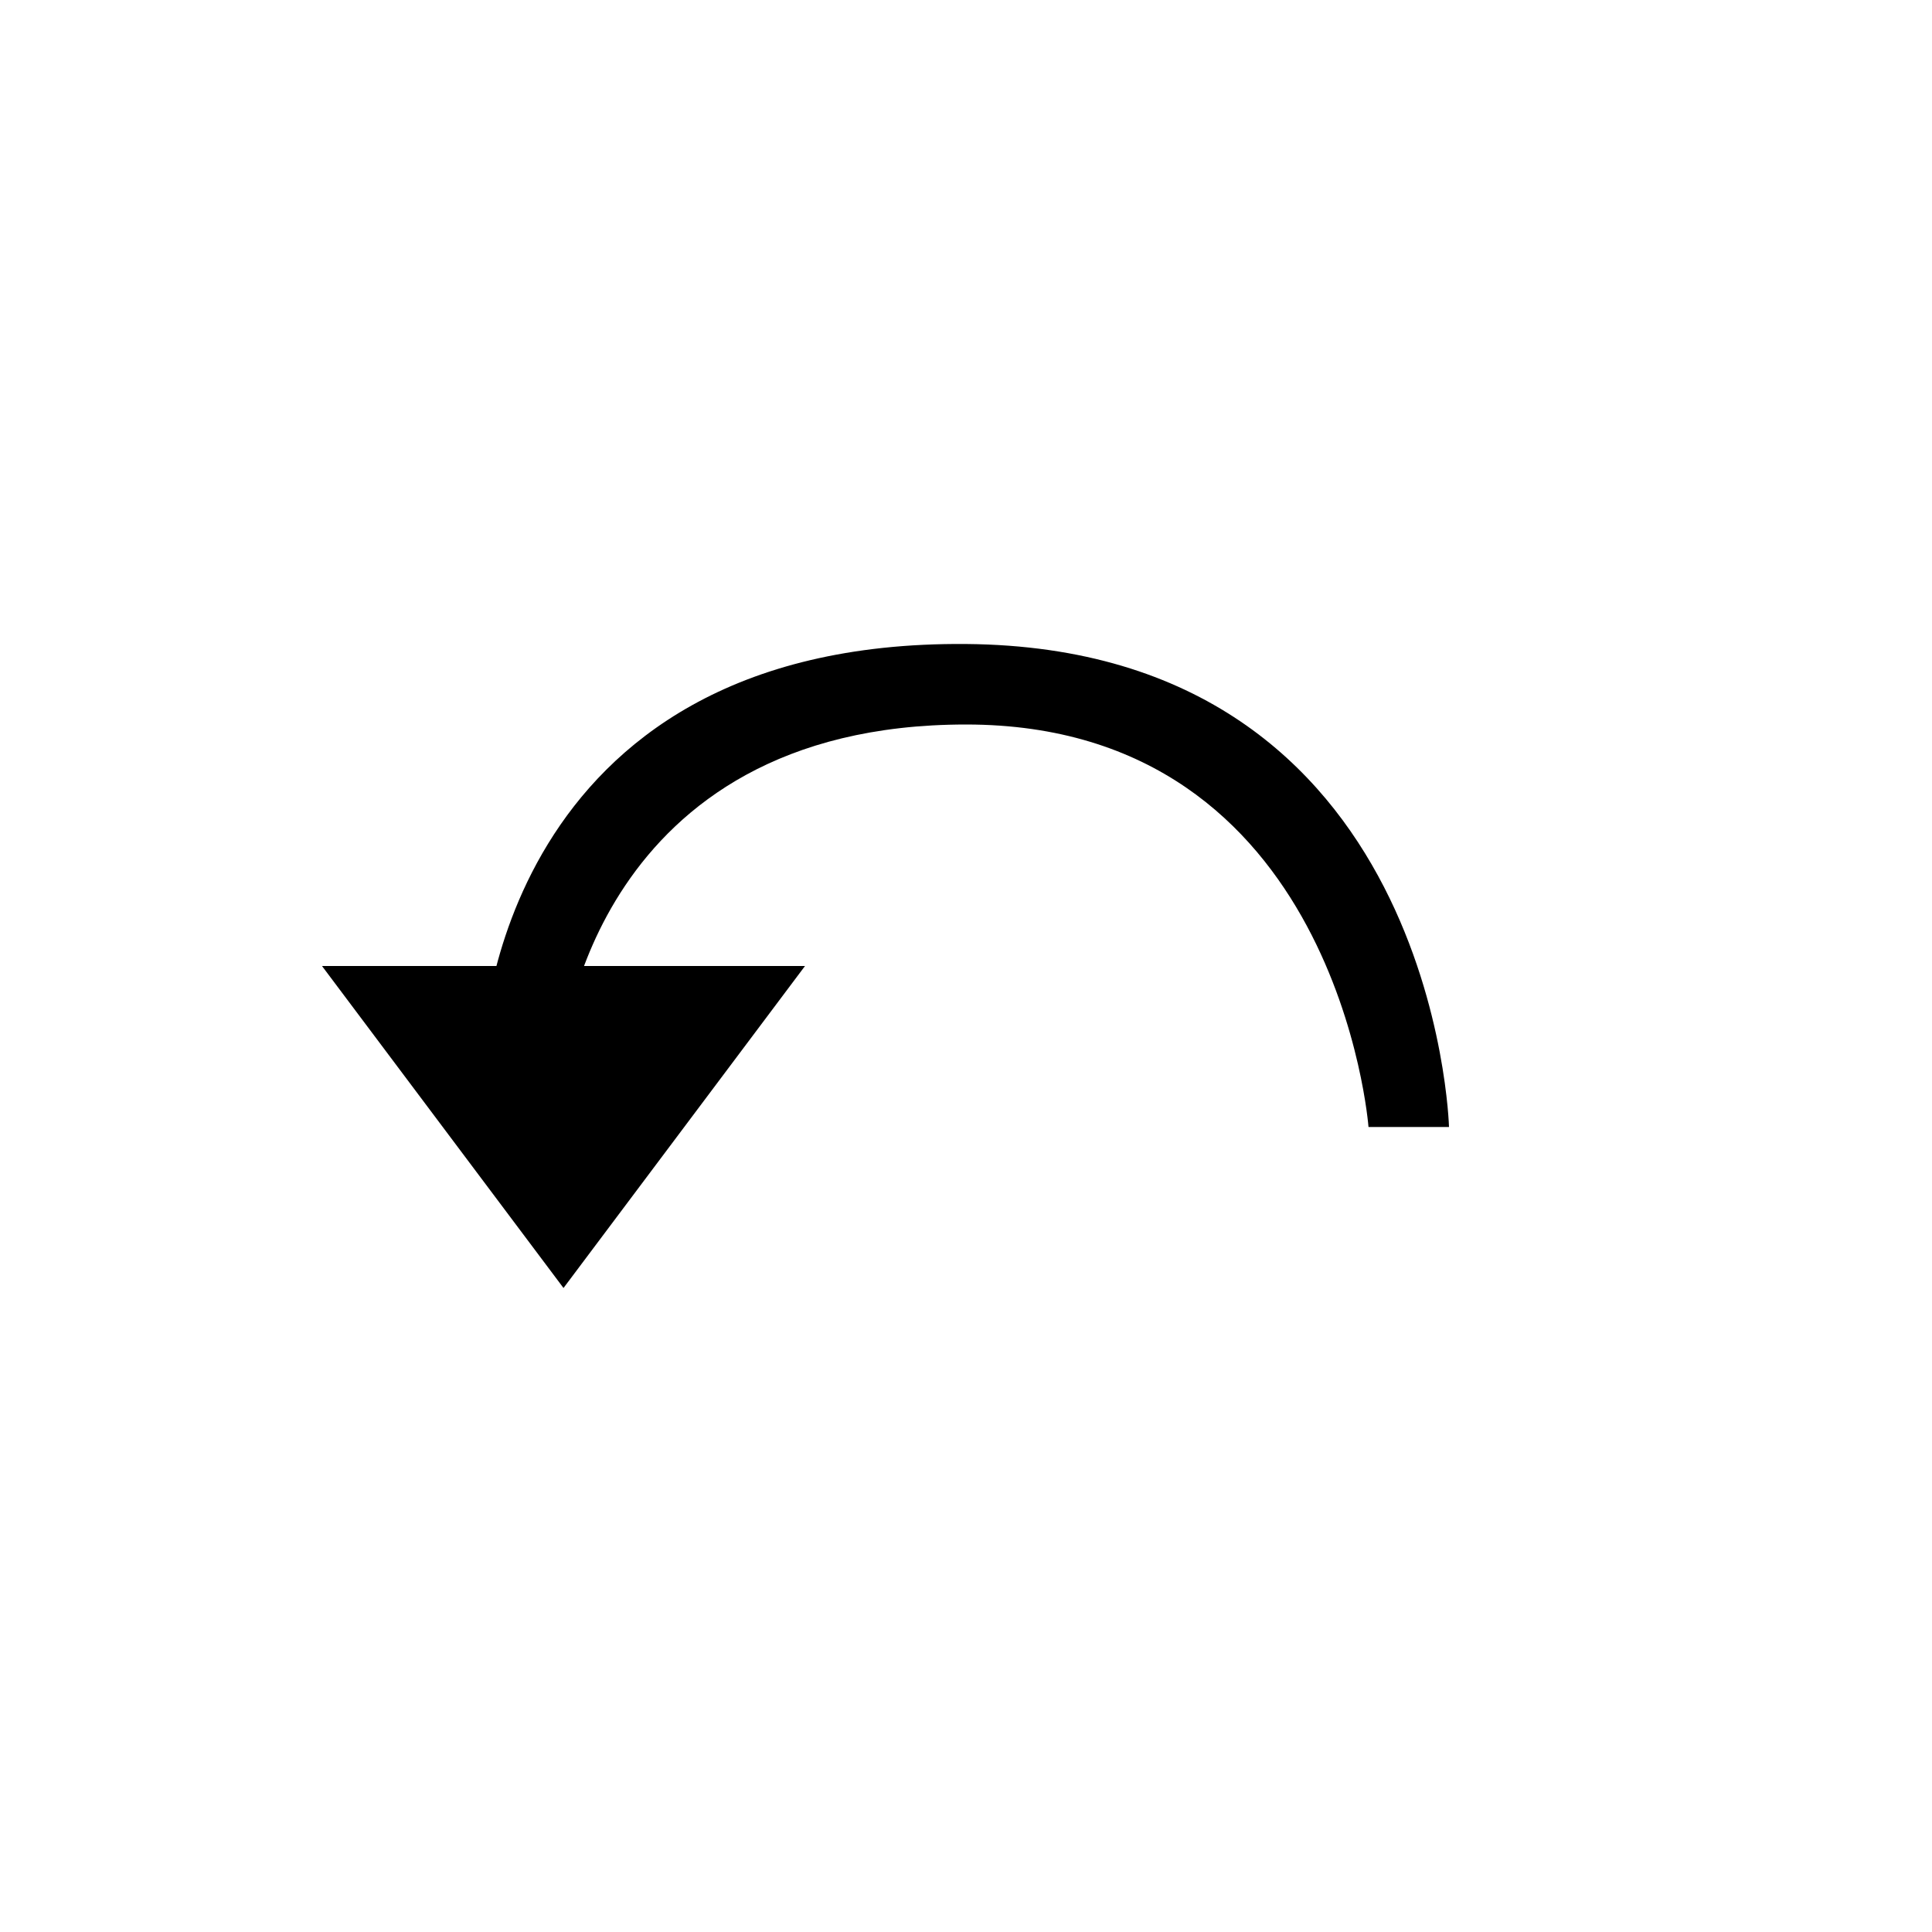
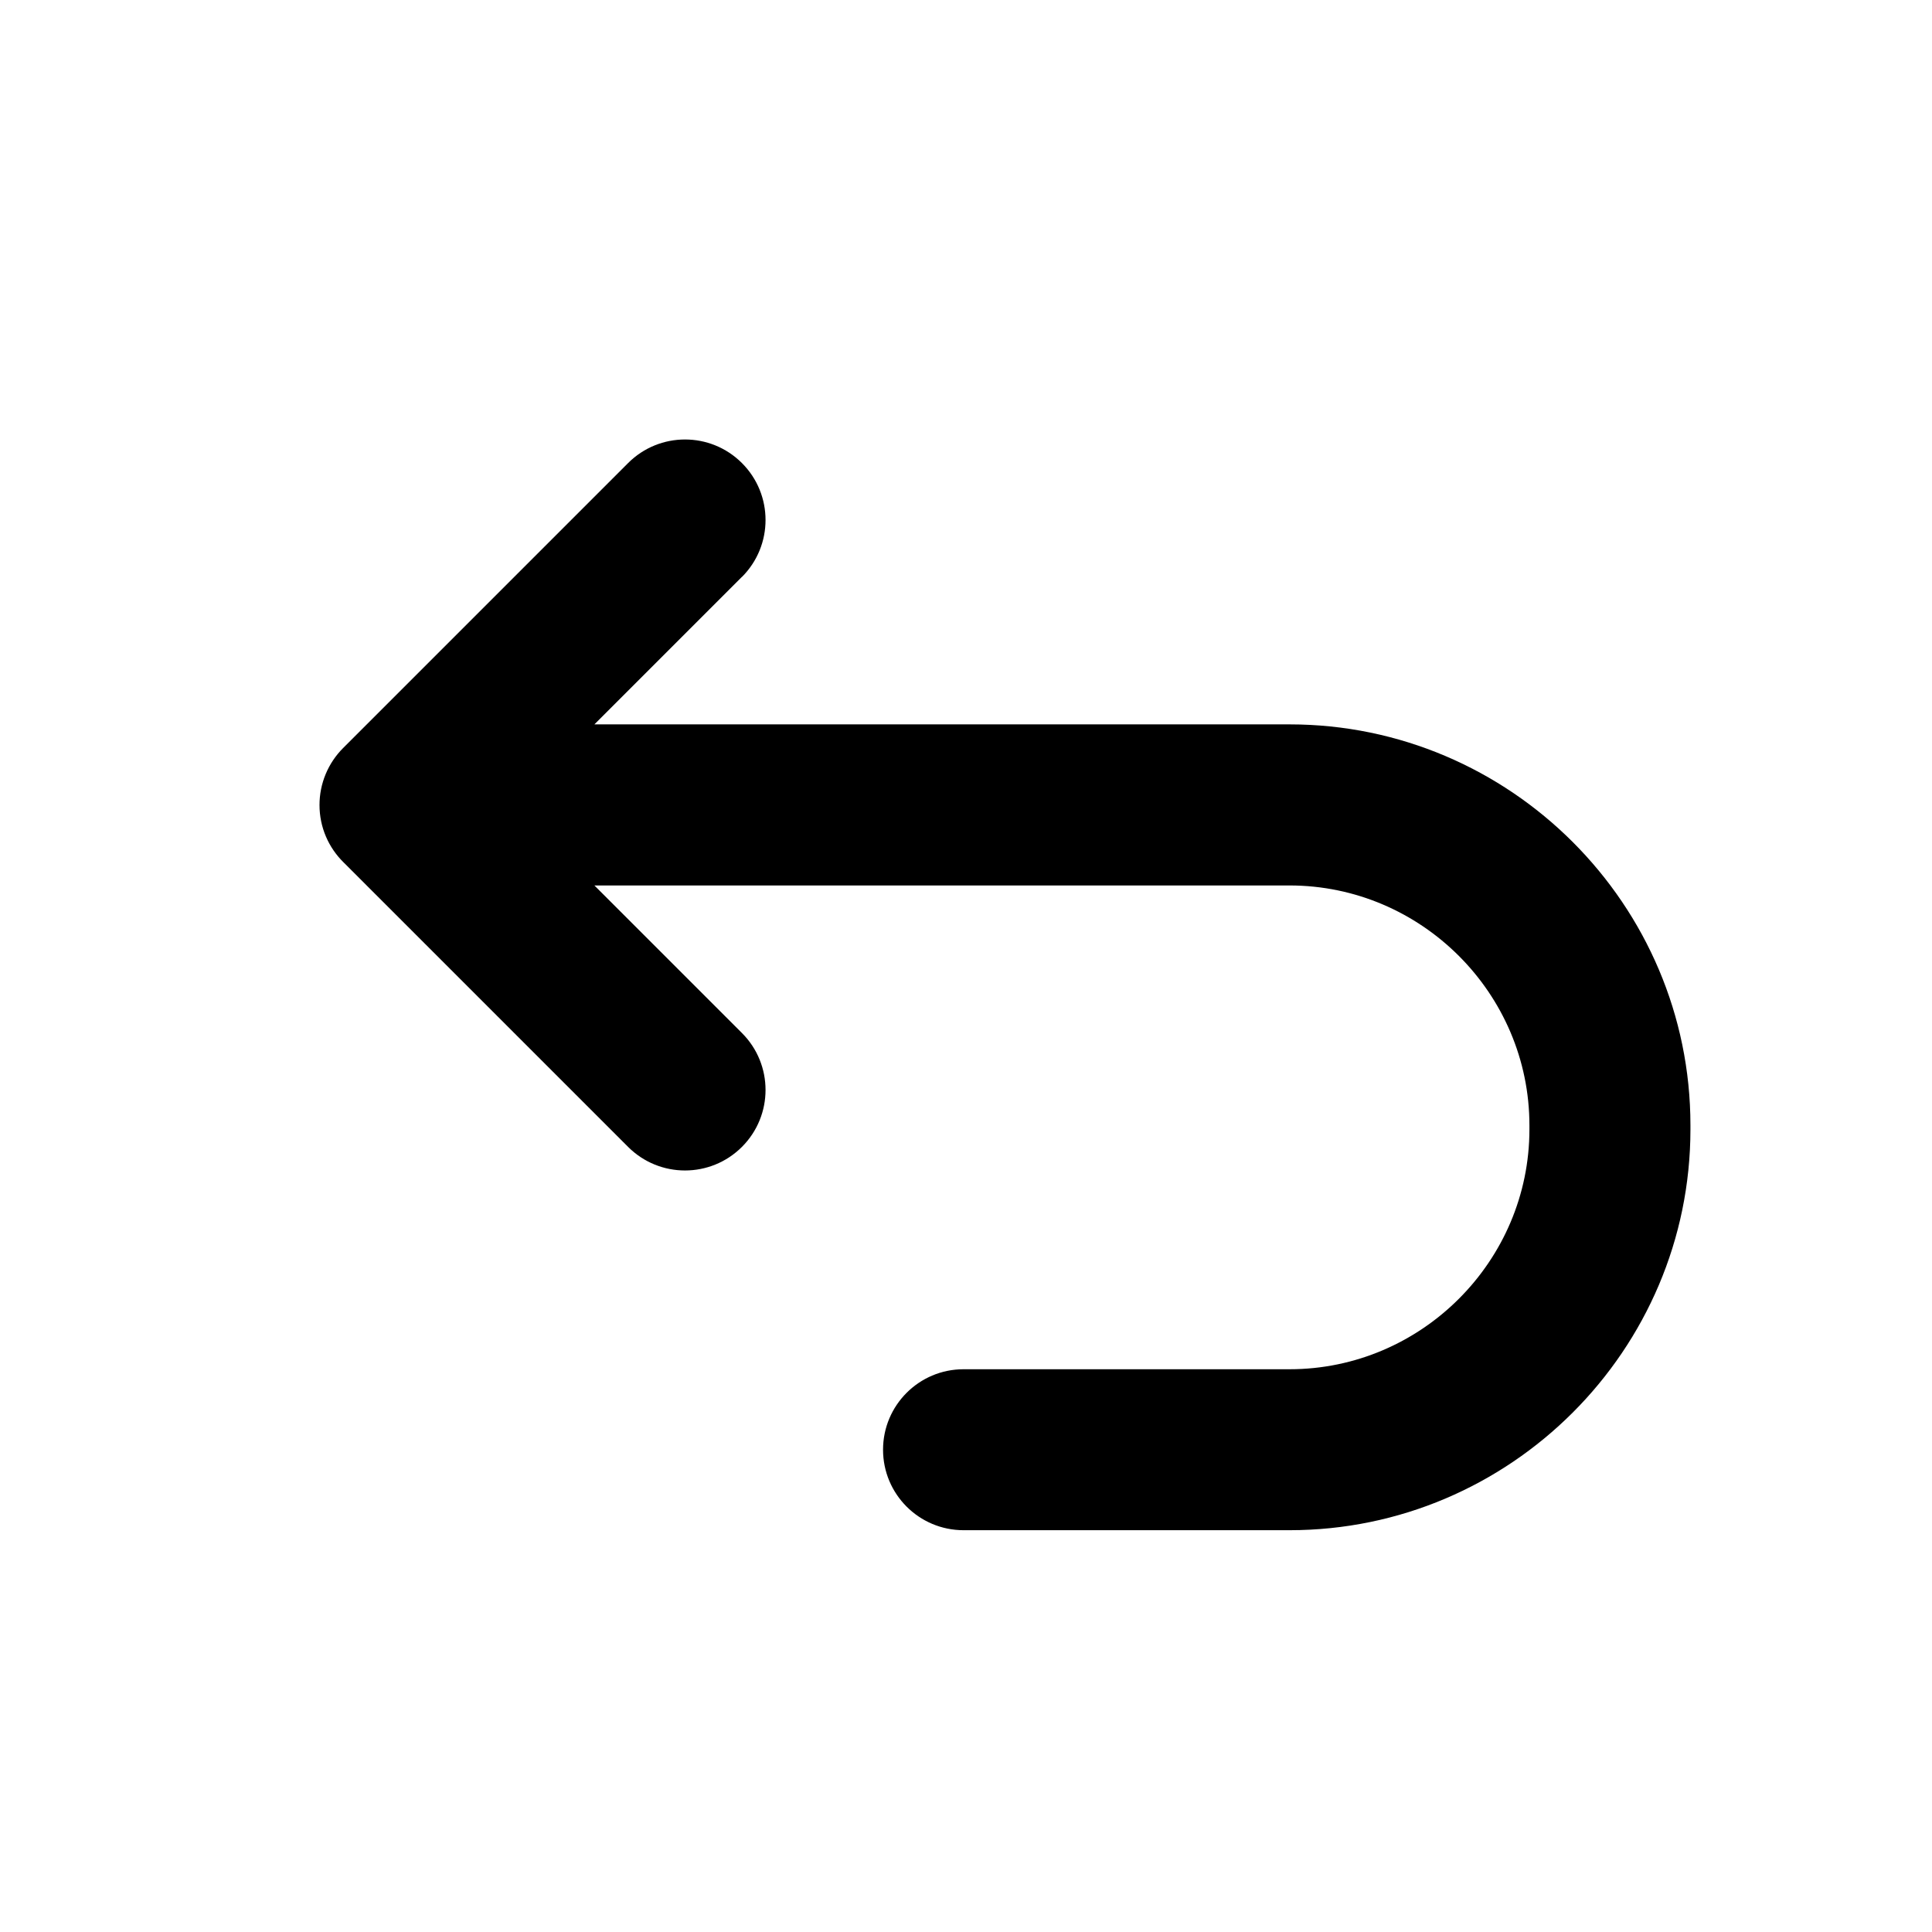
- <svg xmlns="http://www.w3.org/2000/svg" id="Undo" width="24" height="24" viewBox="0 0 24 24">
-   <defs>
-     <style>
-       .cls-1 {
-         fill-rule: evenodd;
-       }
-     </style>
-   </defs>
-   <path class="cls-1" d="M6,13s0.154-5.048,6-5,6,6,6,6H17s-0.378-5-5-5-5,4-5,4H6Z" />
-   <path class="cls-1" d="M4,12h6L7,16Z" />
+ <svg xmlns="http://www.w3.org/2000/svg" version="1.1" width="32" height="32" viewBox="0 0 32 32">
+   <path d="M12.289 9.556c0.521-0.521 0.521-1.365 0-1.886s-1.365-0.521-1.886 0l-4.72 4.72c-0.25 0.25-0.391 0.589-0.391 0.943 0 0 0 0 0 0 0 0.372 0.152 0.708 0.398 0.95l4.713 4.713c0.521 0.521 1.365 0.521 1.886 0s0.521-1.365 0-1.886l-2.444-2.444h11.514c2.184 0 3.973 1.79 3.973 3.973v0.067c0 2.184-1.79 3.973-3.973 3.973h-5.4c-0.736 0-1.333 0.597-1.333 1.333s0.597 1.333 1.333 1.333h5.4c3.656 0 6.64-2.984 6.64-6.64v-0.067c0-3.656-2.984-6.64-6.64-6.64h-11.514l2.444-2.444z" />
</svg>
